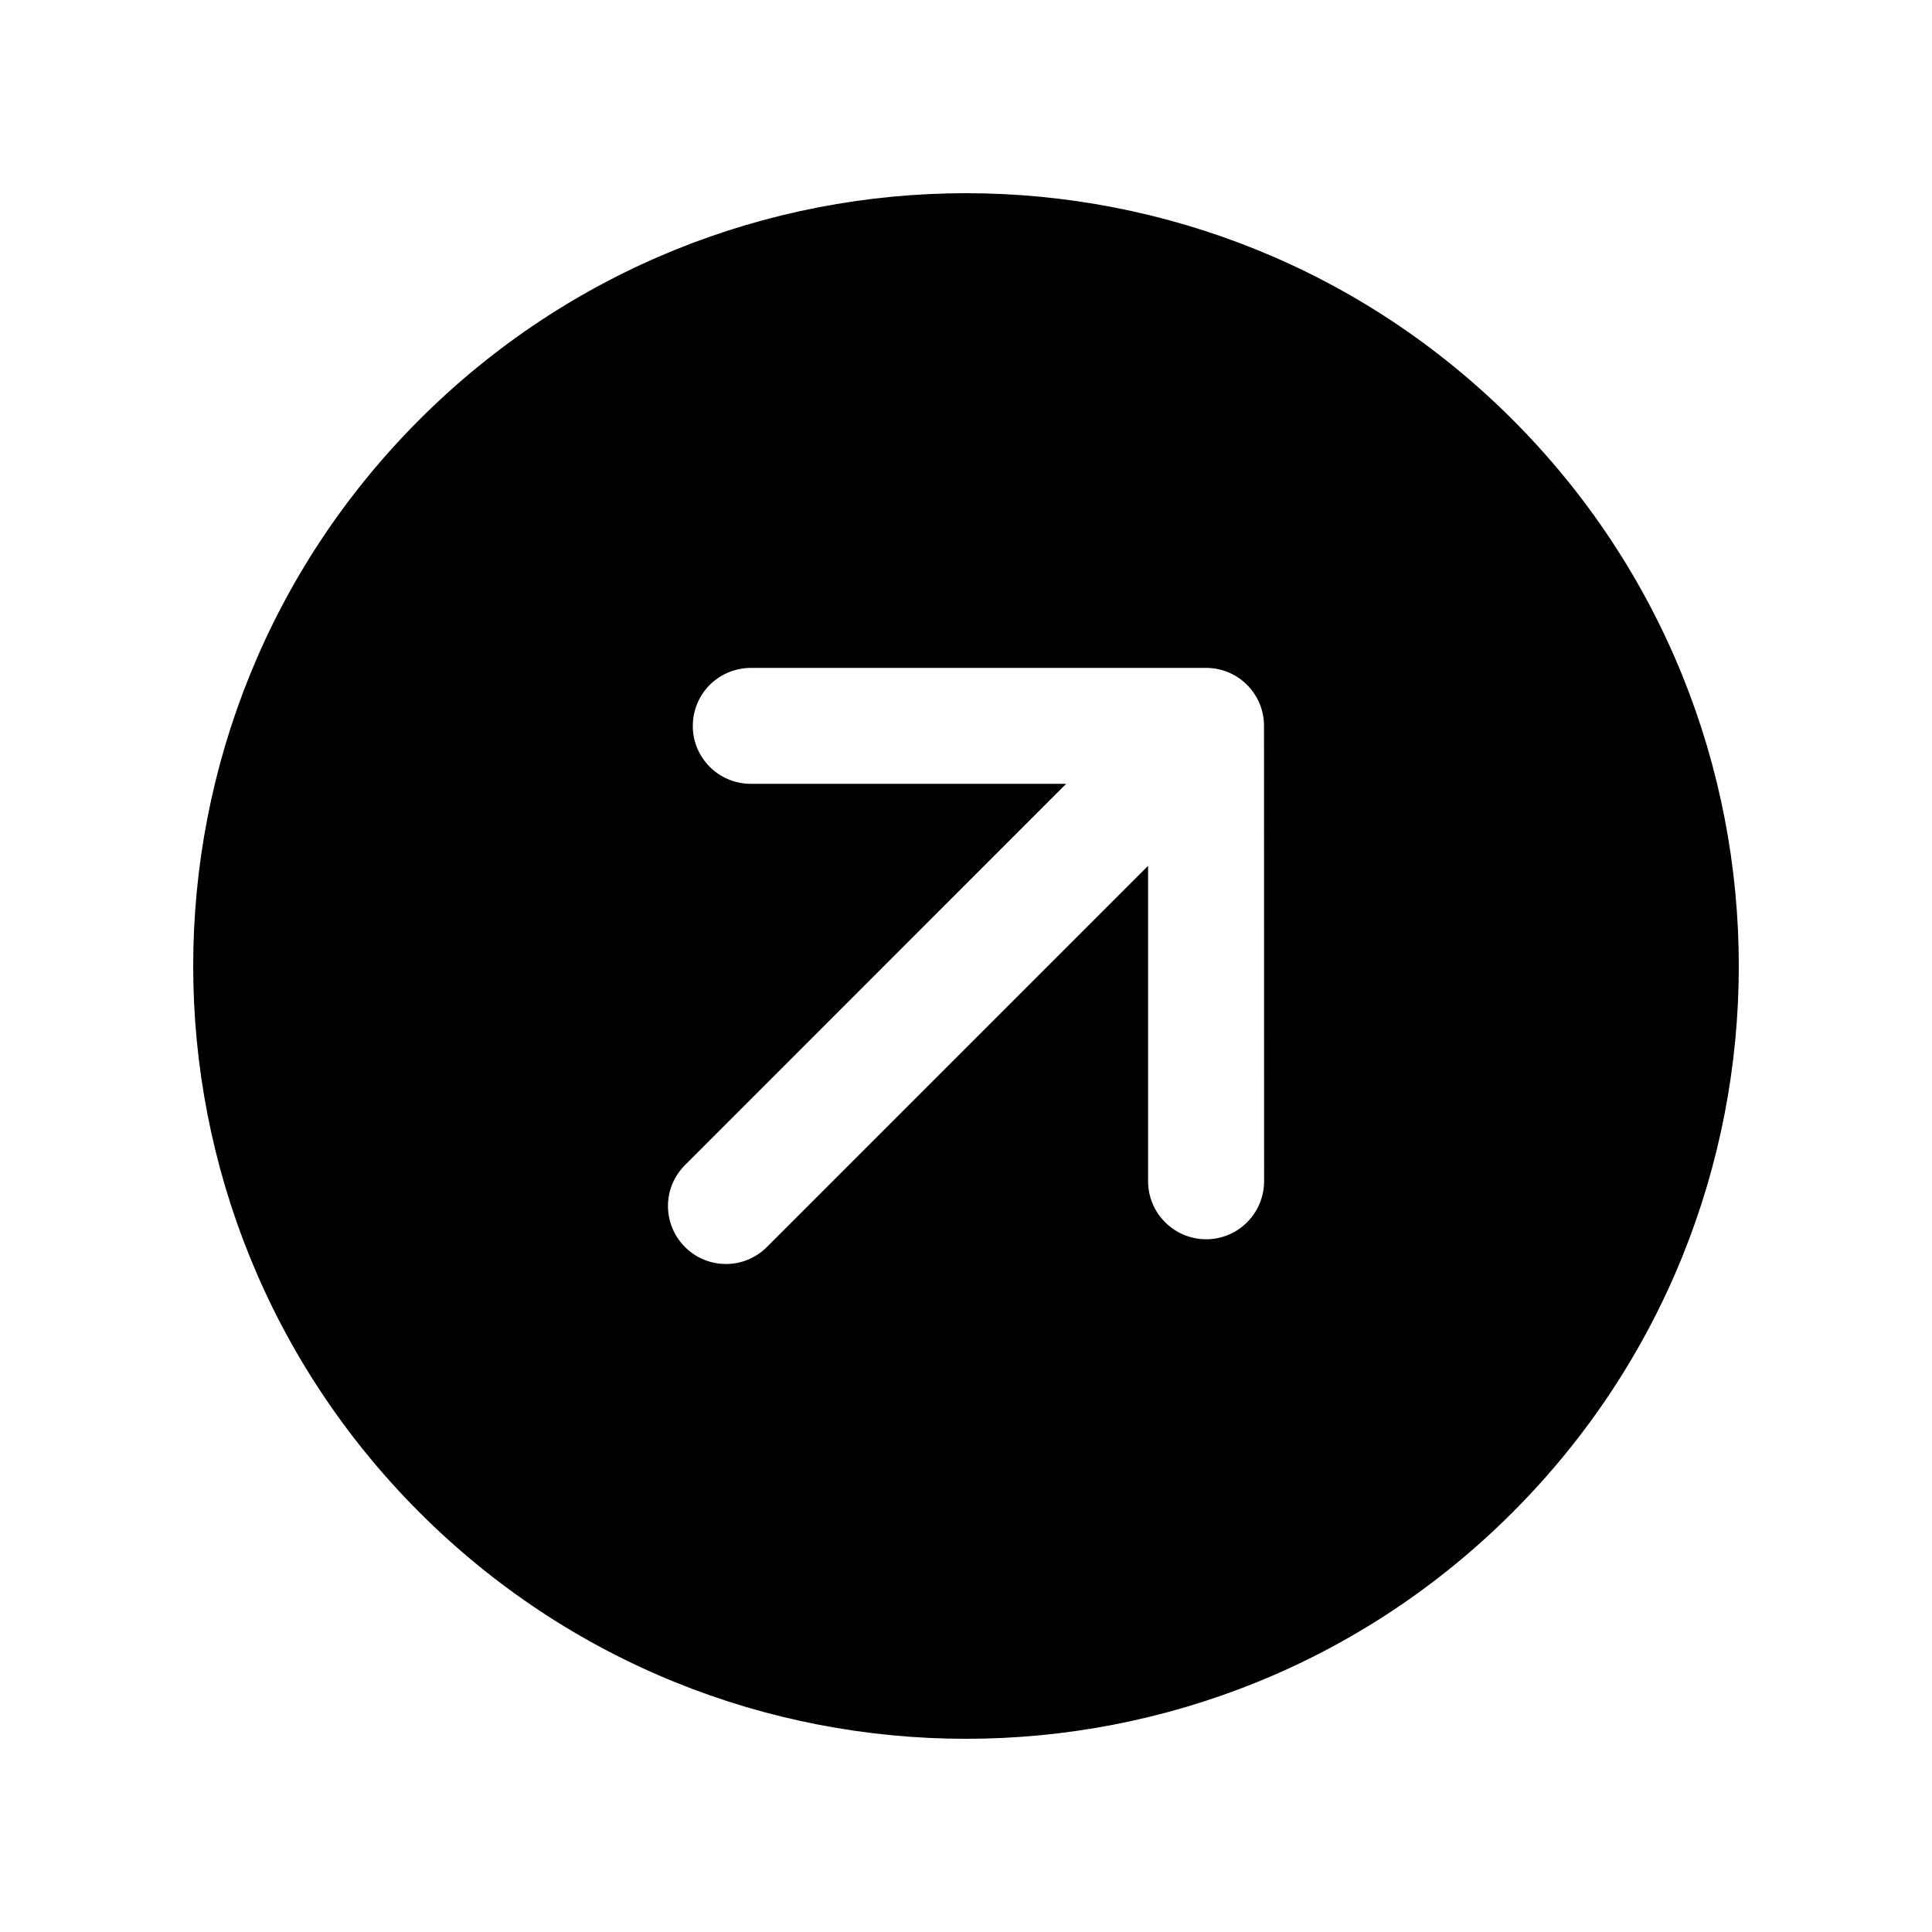
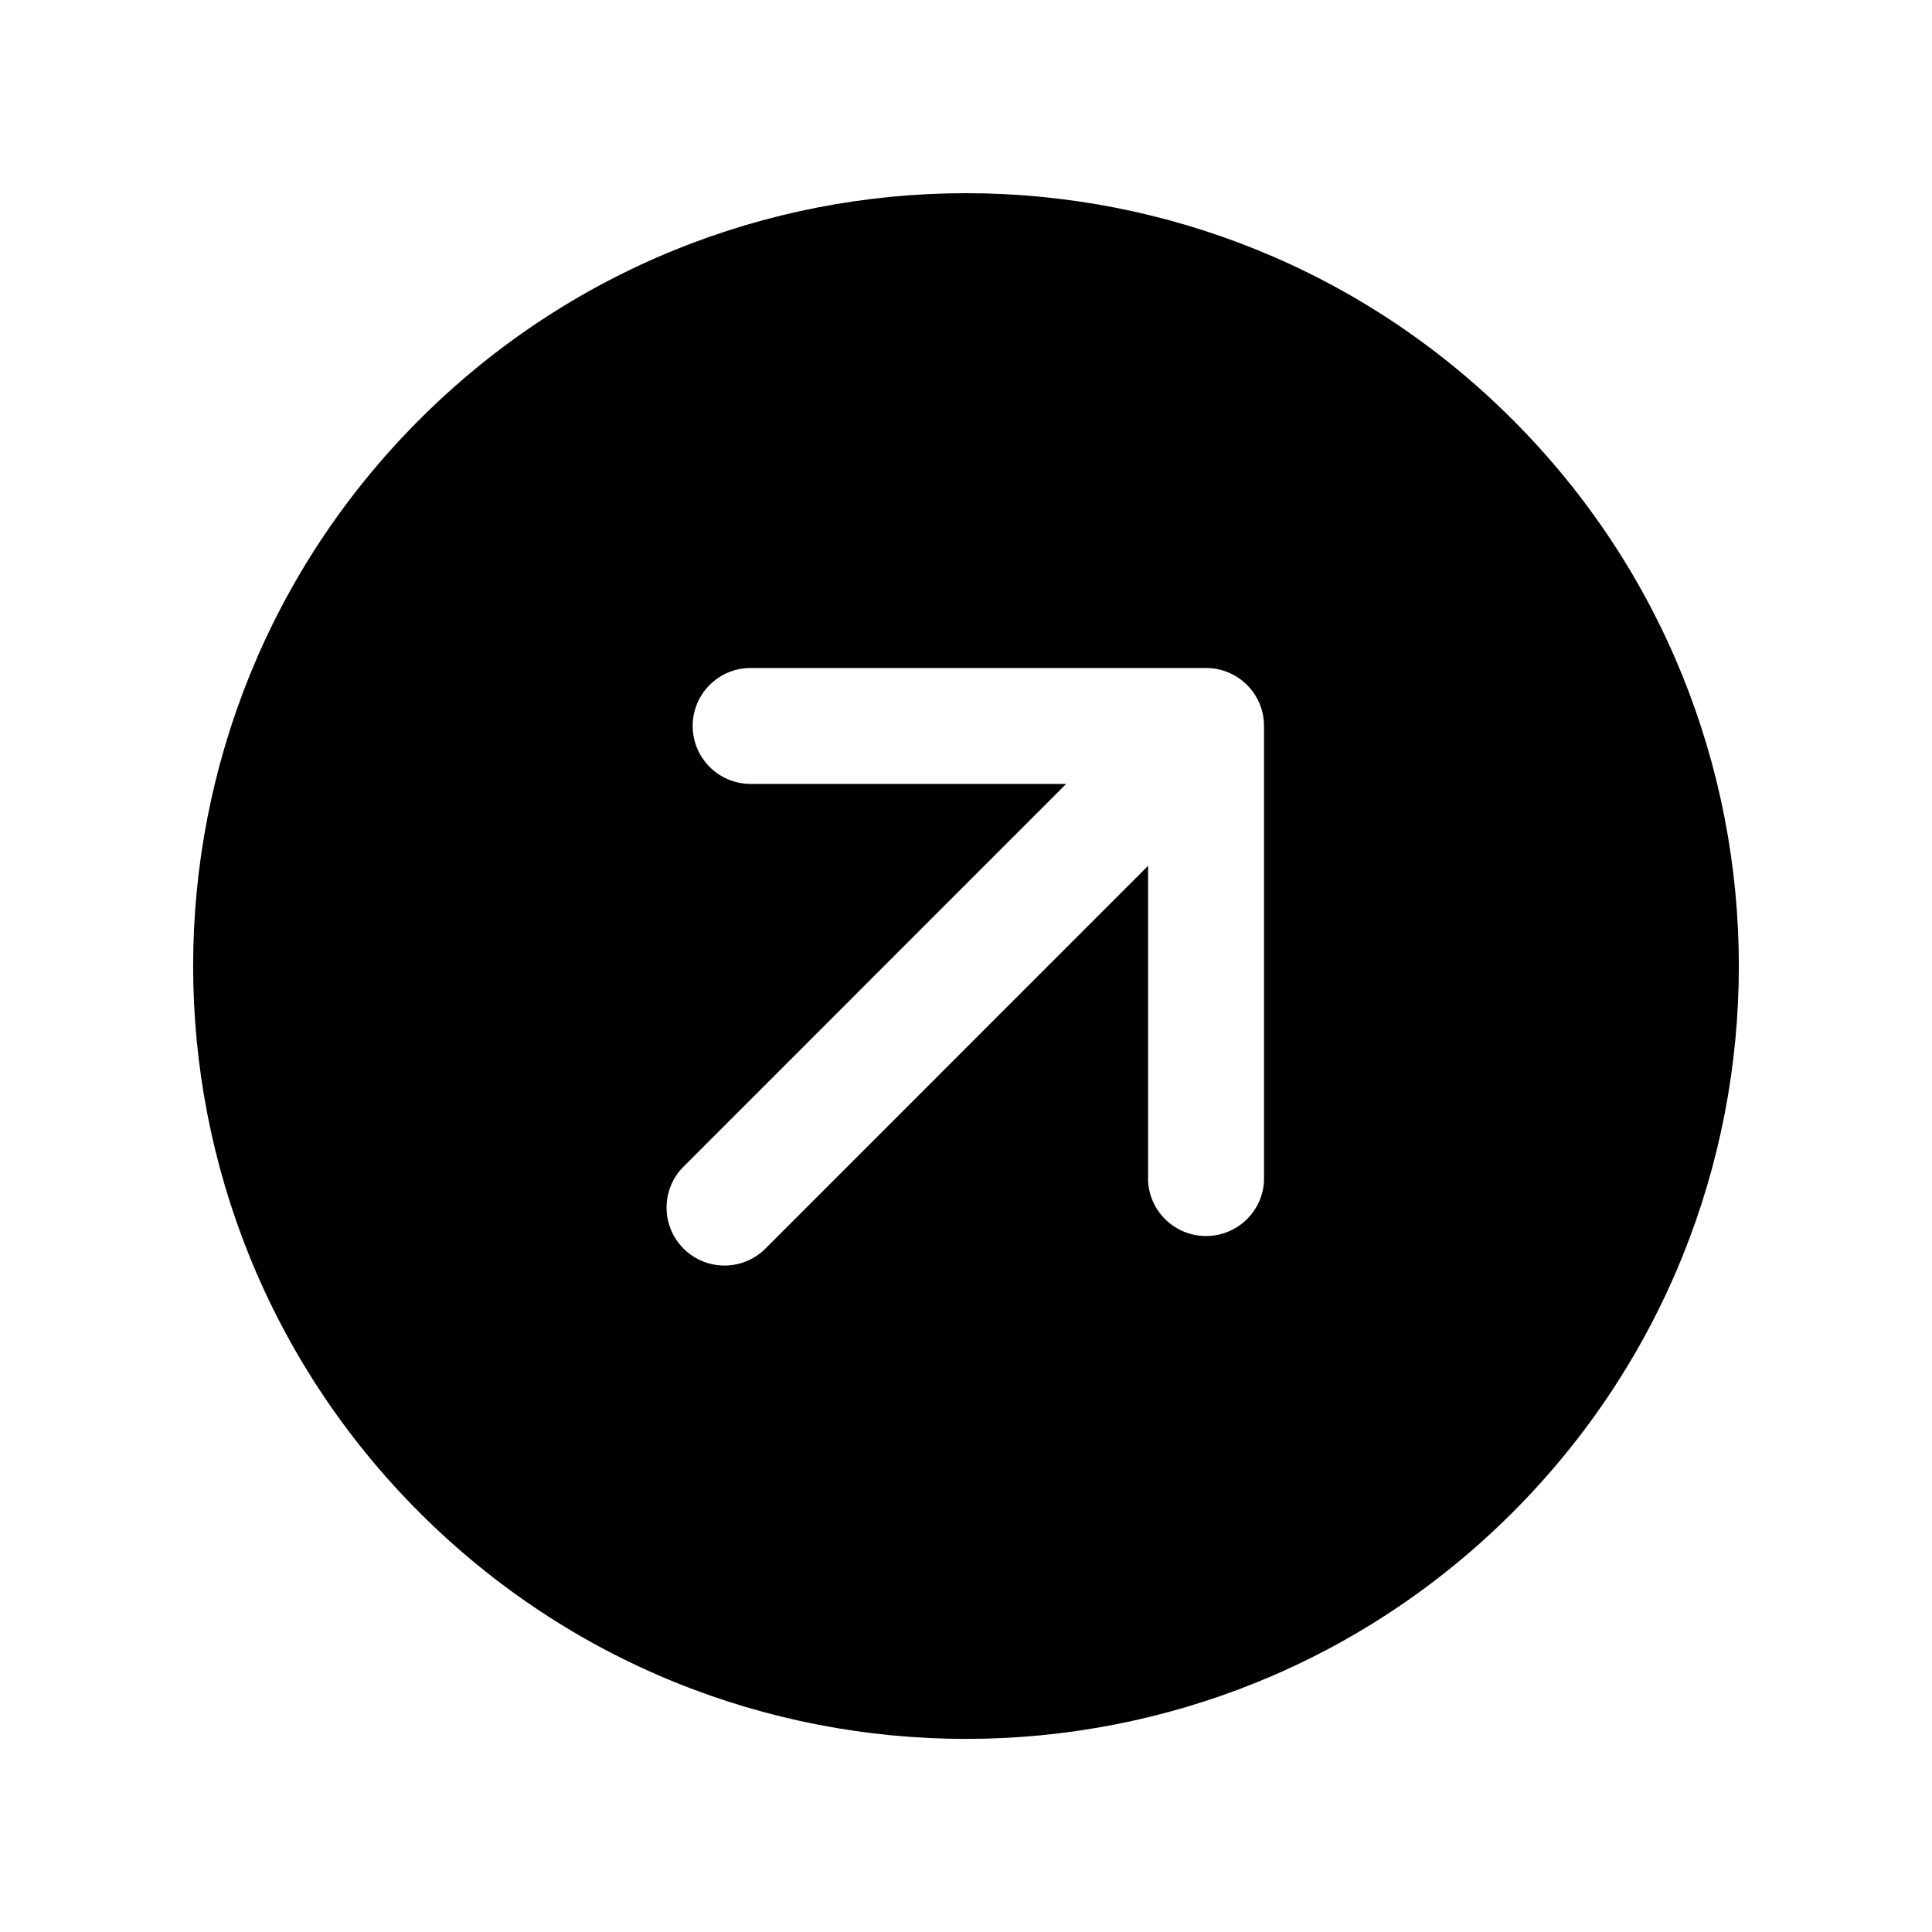
<svg xmlns="http://www.w3.org/2000/svg" viewBox="0 0 20 20">
-   <path fill="#000" fill-rule="evenodd" d="M15.657,4.343 C12.533,1.219 7.467,1.219 4.343,4.343 C1.219,7.467 1.219,12.533 4.343,15.657 C7.467,18.781 12.533,18.781 15.657,15.657 C18.781,12.533 18.781,7.467 15.657,4.343 L15.657,4.343 L15.657,4.343 L15.657,4.343 Z M7.939,12.909 C7.704,13.144 7.325,13.143 7.091,12.909 C6.856,12.674 6.856,12.295 7.091,12.061 L11.037,8.114 L7.771,8.114 C7.441,8.114 7.171,7.845 7.172,7.515 C7.172,7.349 7.239,7.199 7.347,7.09 C7.456,6.982 7.606,6.915 7.772,6.914 L12.486,6.914 C12.817,6.914 13.085,7.183 13.085,7.514 L13.086,12.228 C13.085,12.56 12.817,12.829 12.486,12.829 C12.154,12.828 11.885,12.559 11.885,12.228 L11.885,8.963" />
+   <path fill="#000" fill-rule="evenodd" d="M15.657 4.343A8 8 0 1 0 4.343 15.658 8 8 0 0 0 15.657 4.343M7.939 12.91a.6.6 0 1 1-.848-.848l3.946-3.947H7.77a.6.6 0 1 1 .001-1.2h4.714a.6.6 0 0 1 .6.6v4.714a.601.601 0 0 1-1.2 0V8.963" />
</svg>
